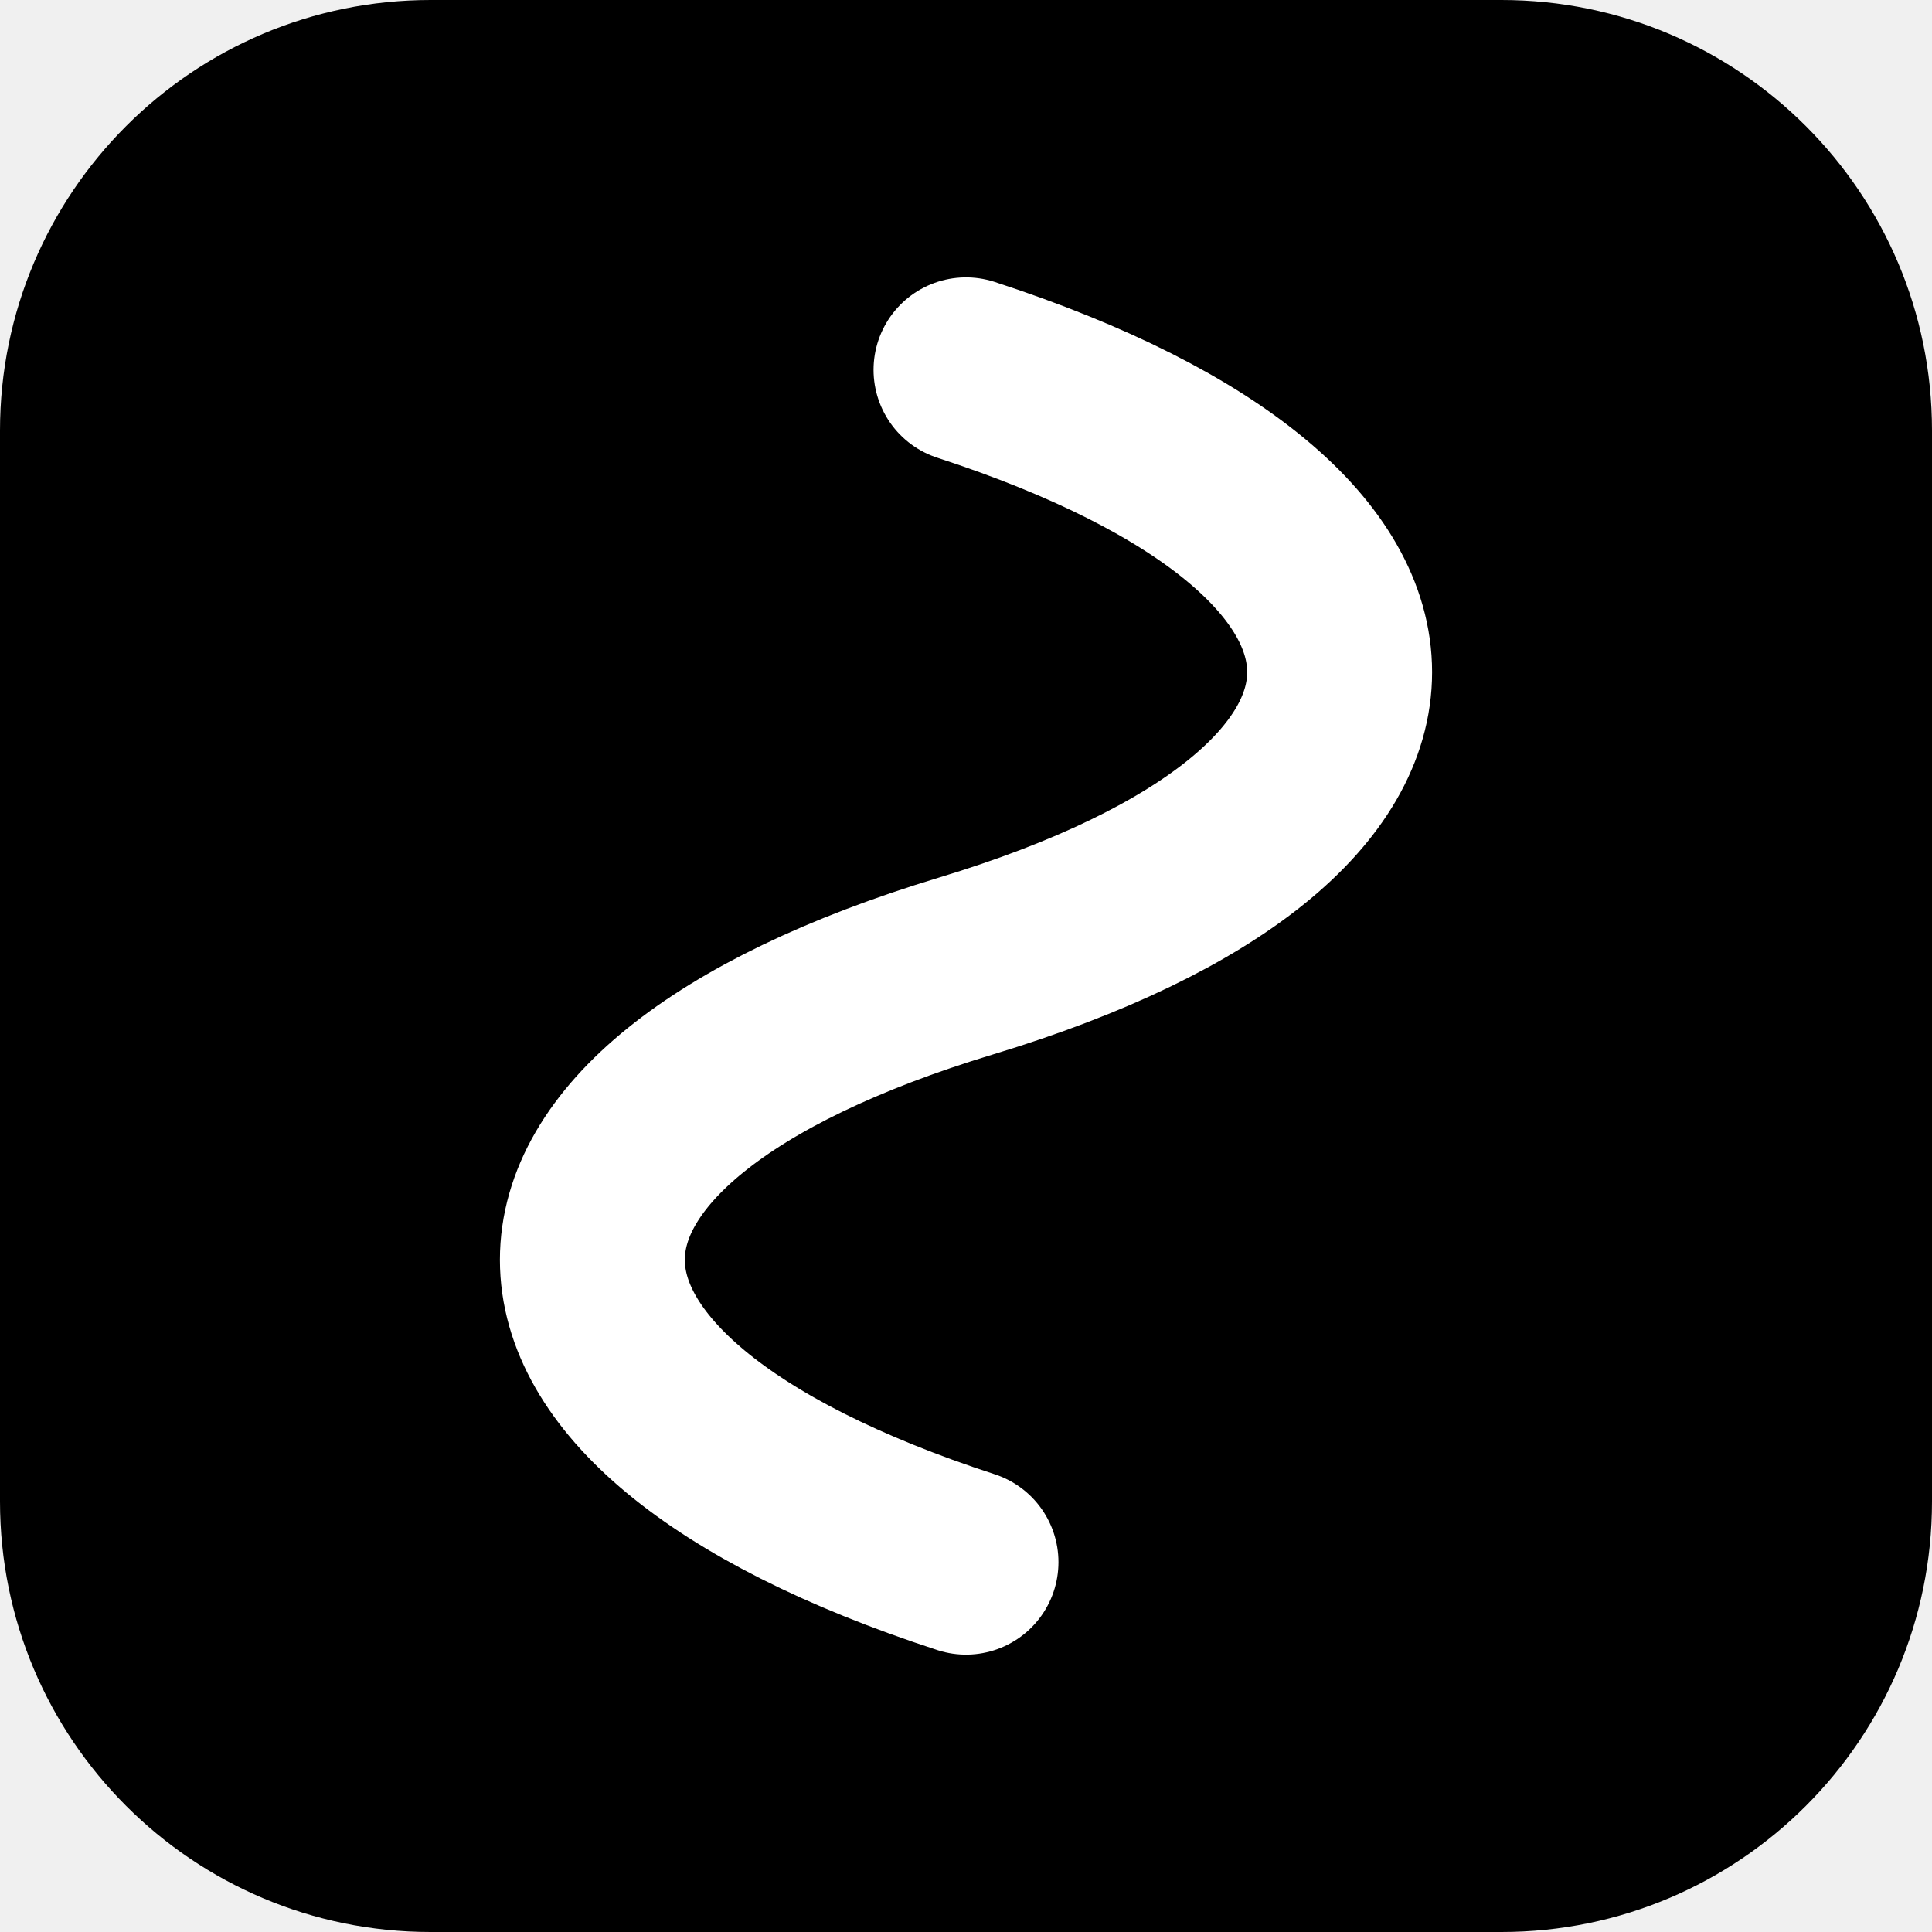
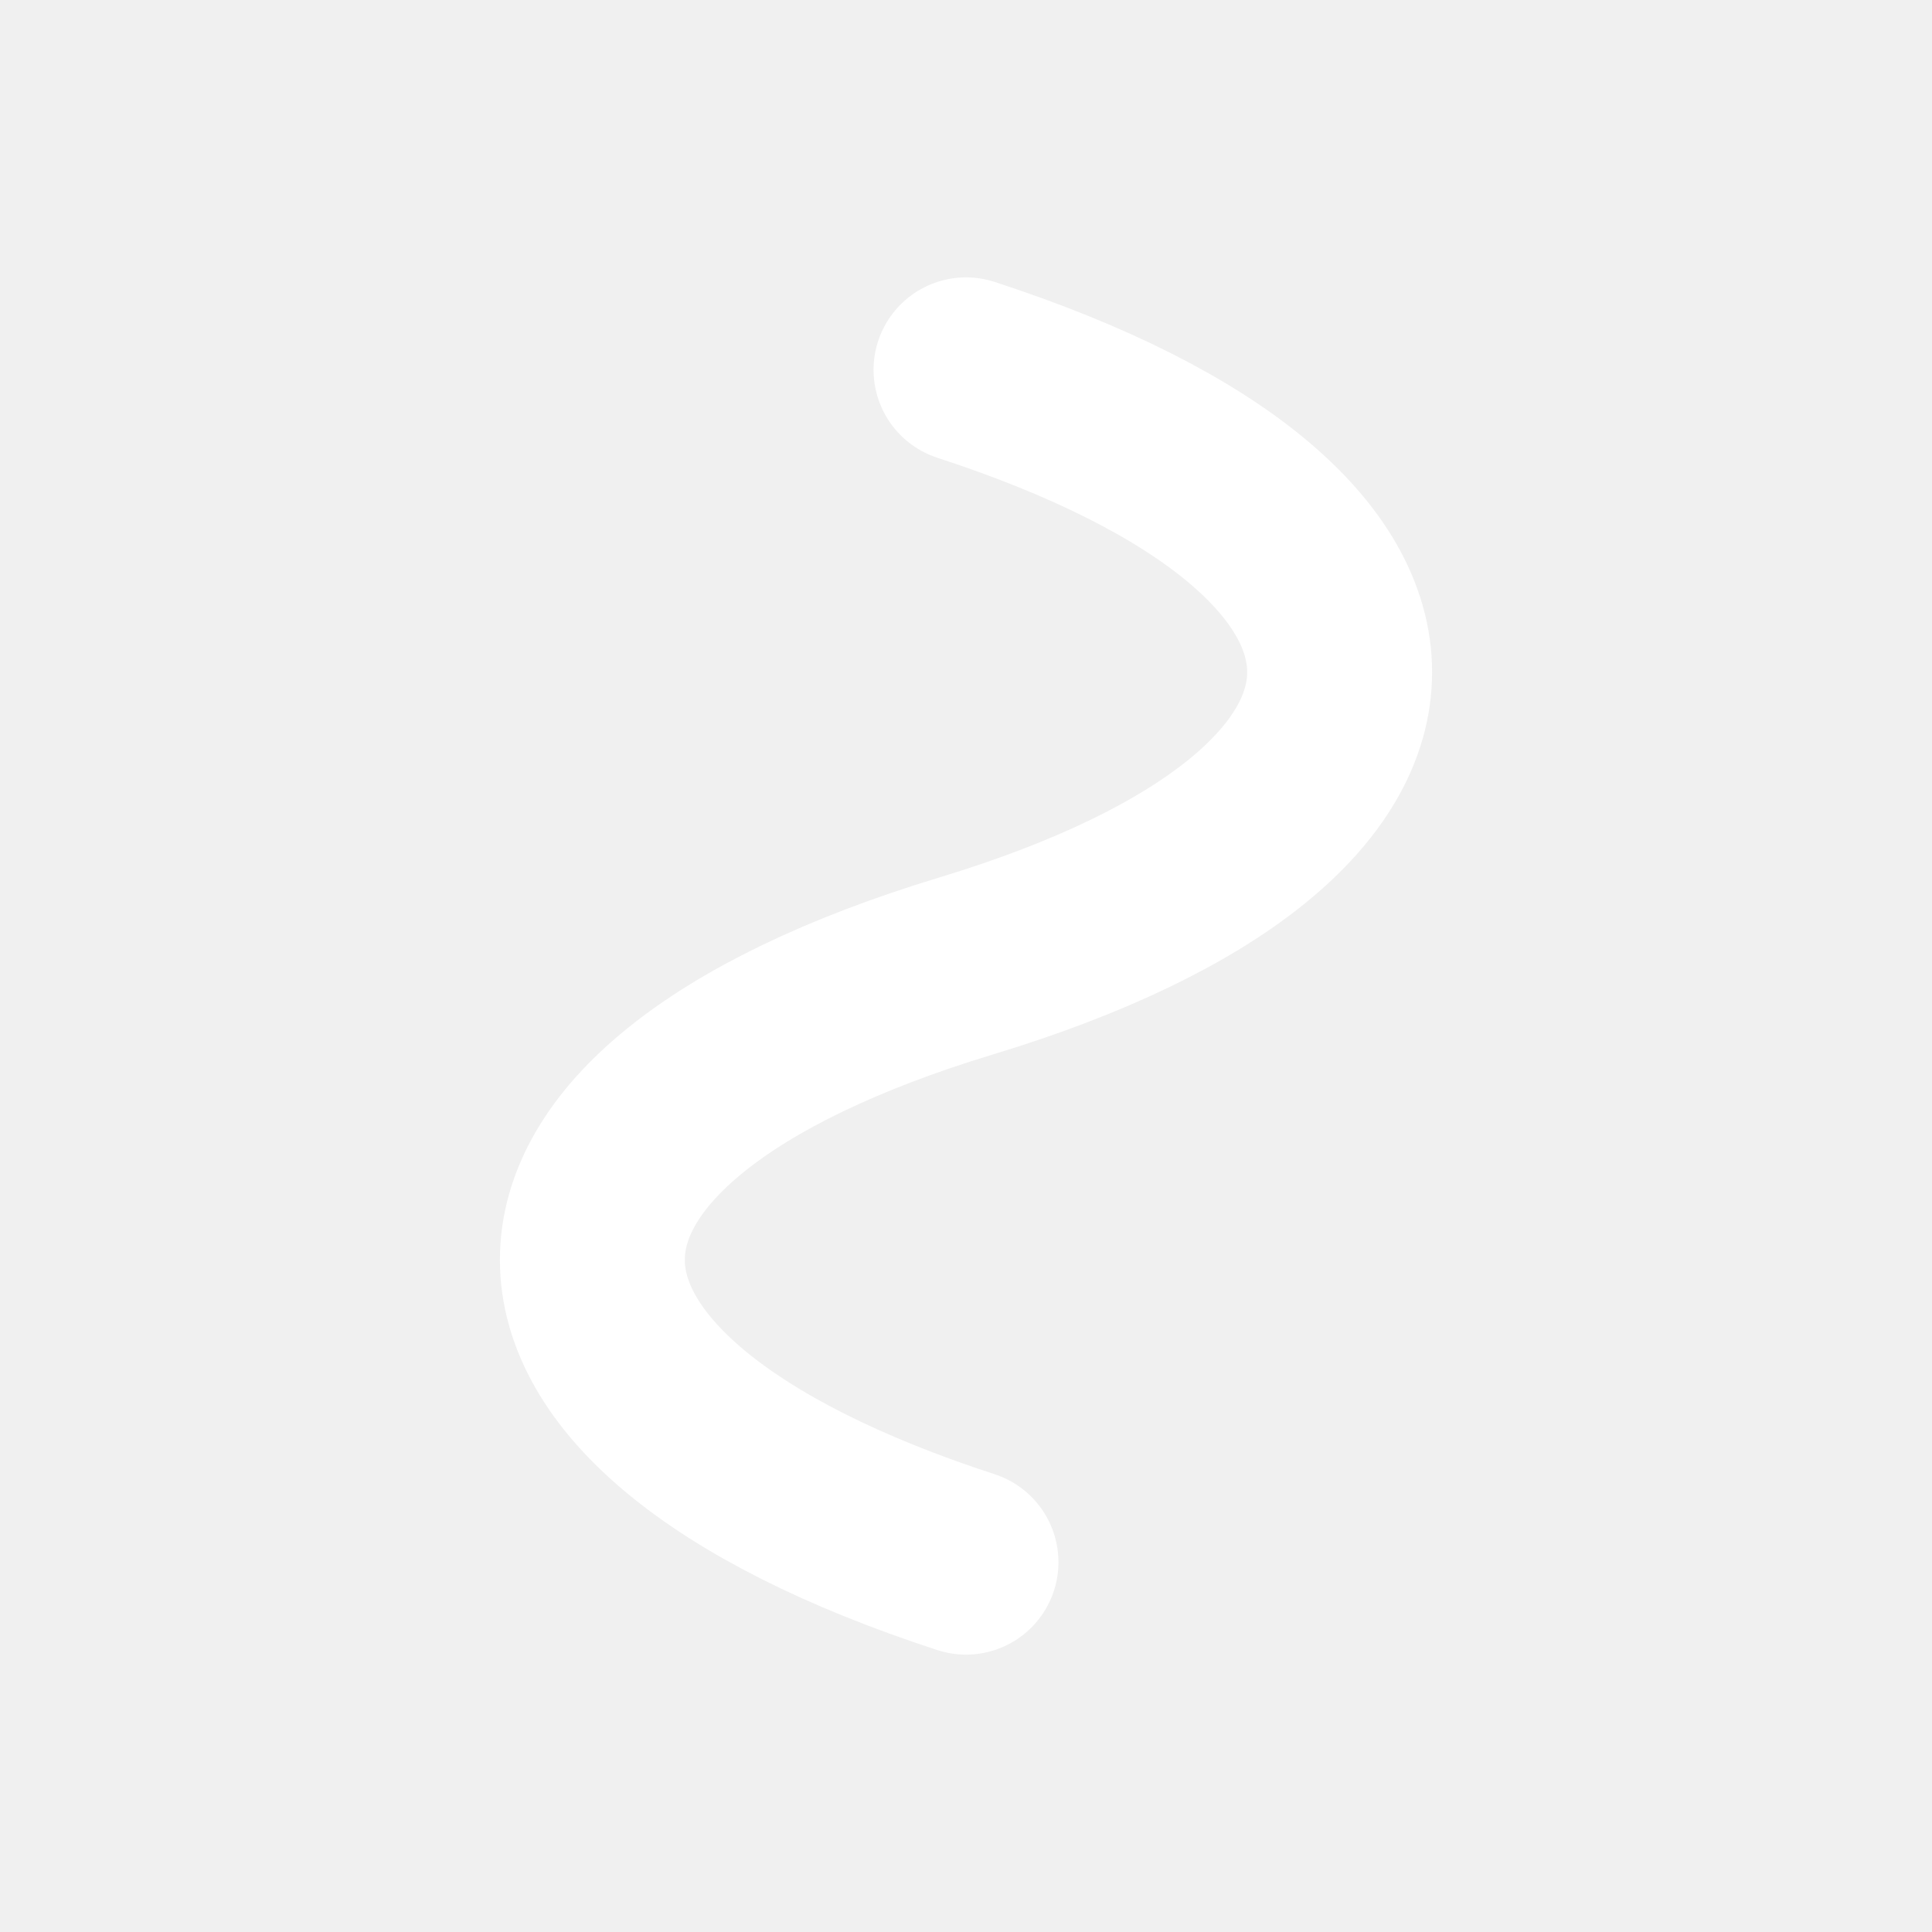
- <svg xmlns="http://www.w3.org/2000/svg" width="48" height="48" viewBox="0 0 700 700" fill="none">
-   <rect width="700" height="700" rx="156" fill="black" />
+ <svg xmlns="http://www.w3.org/2000/svg" width="700" height="700" viewBox="0 0 700 700" fill="none">
  <path d="M 350 566 C 169.5 507.2, 169.5 404.7, 350 350 C 530.5 295.3, 530.5 192.8, 350 134" fill="none" stroke="white" stroke-width="67" stroke-linecap="round" stroke-linejoin="round" />
</svg>
